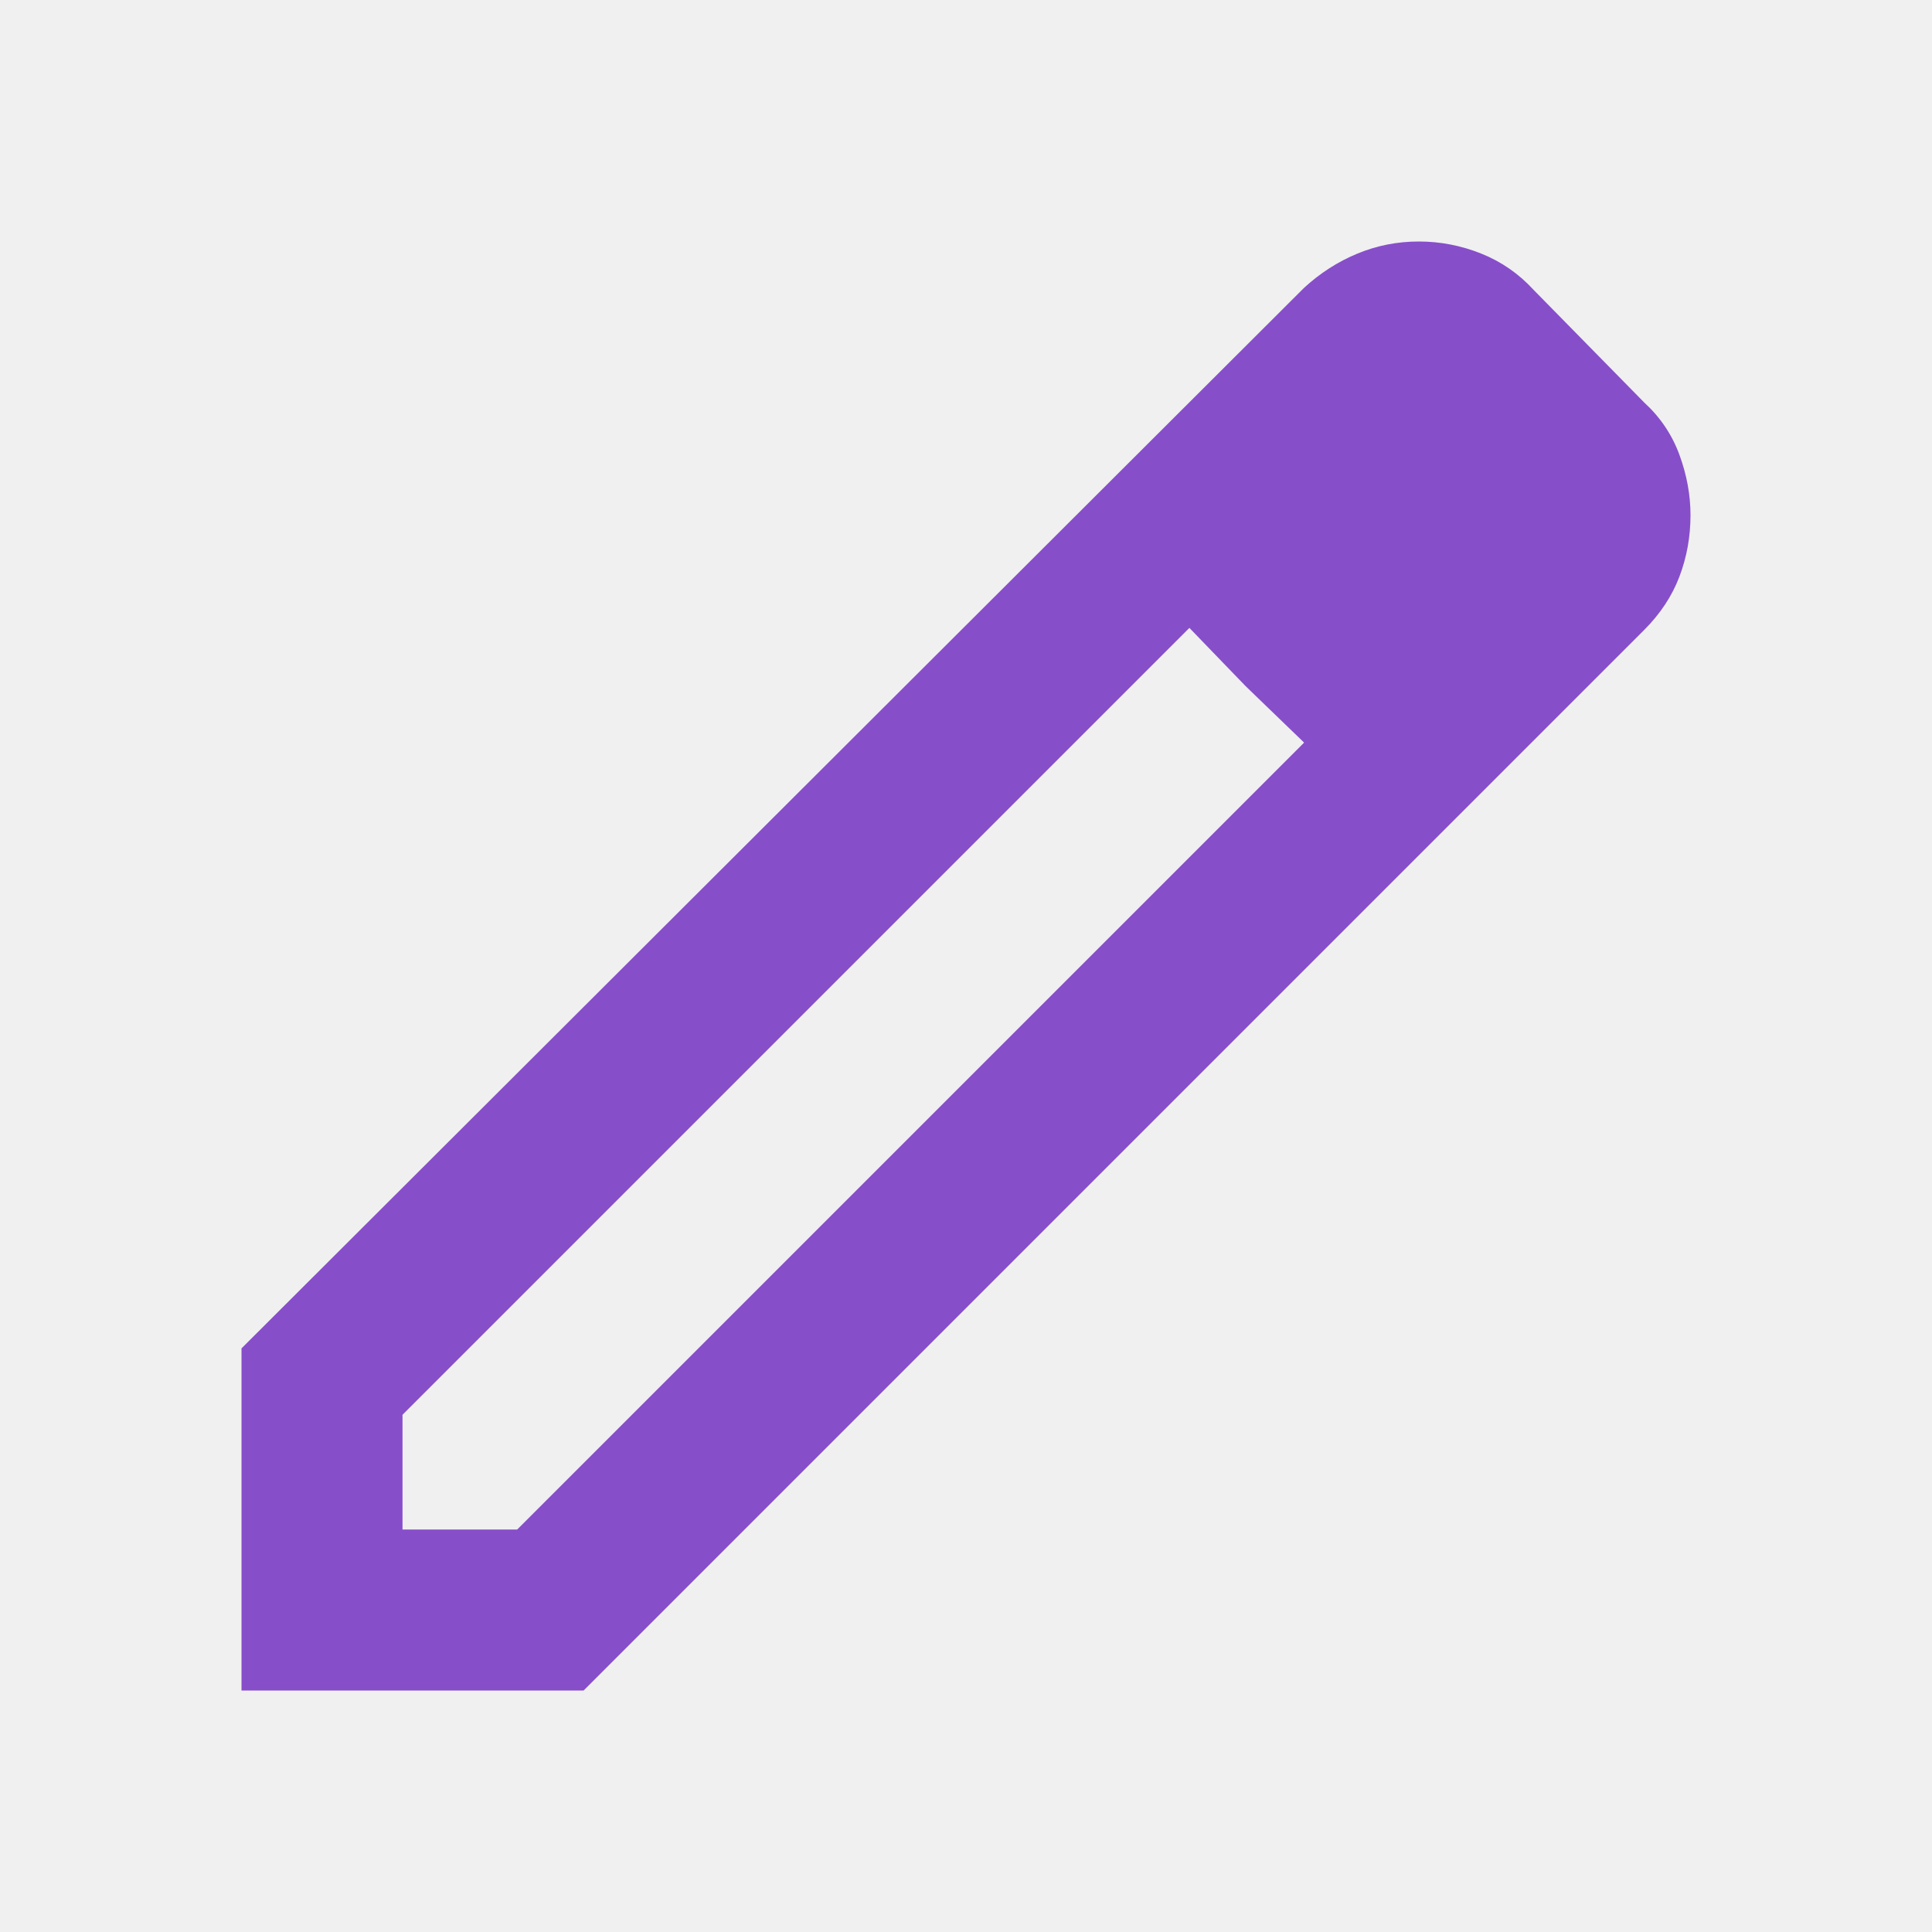
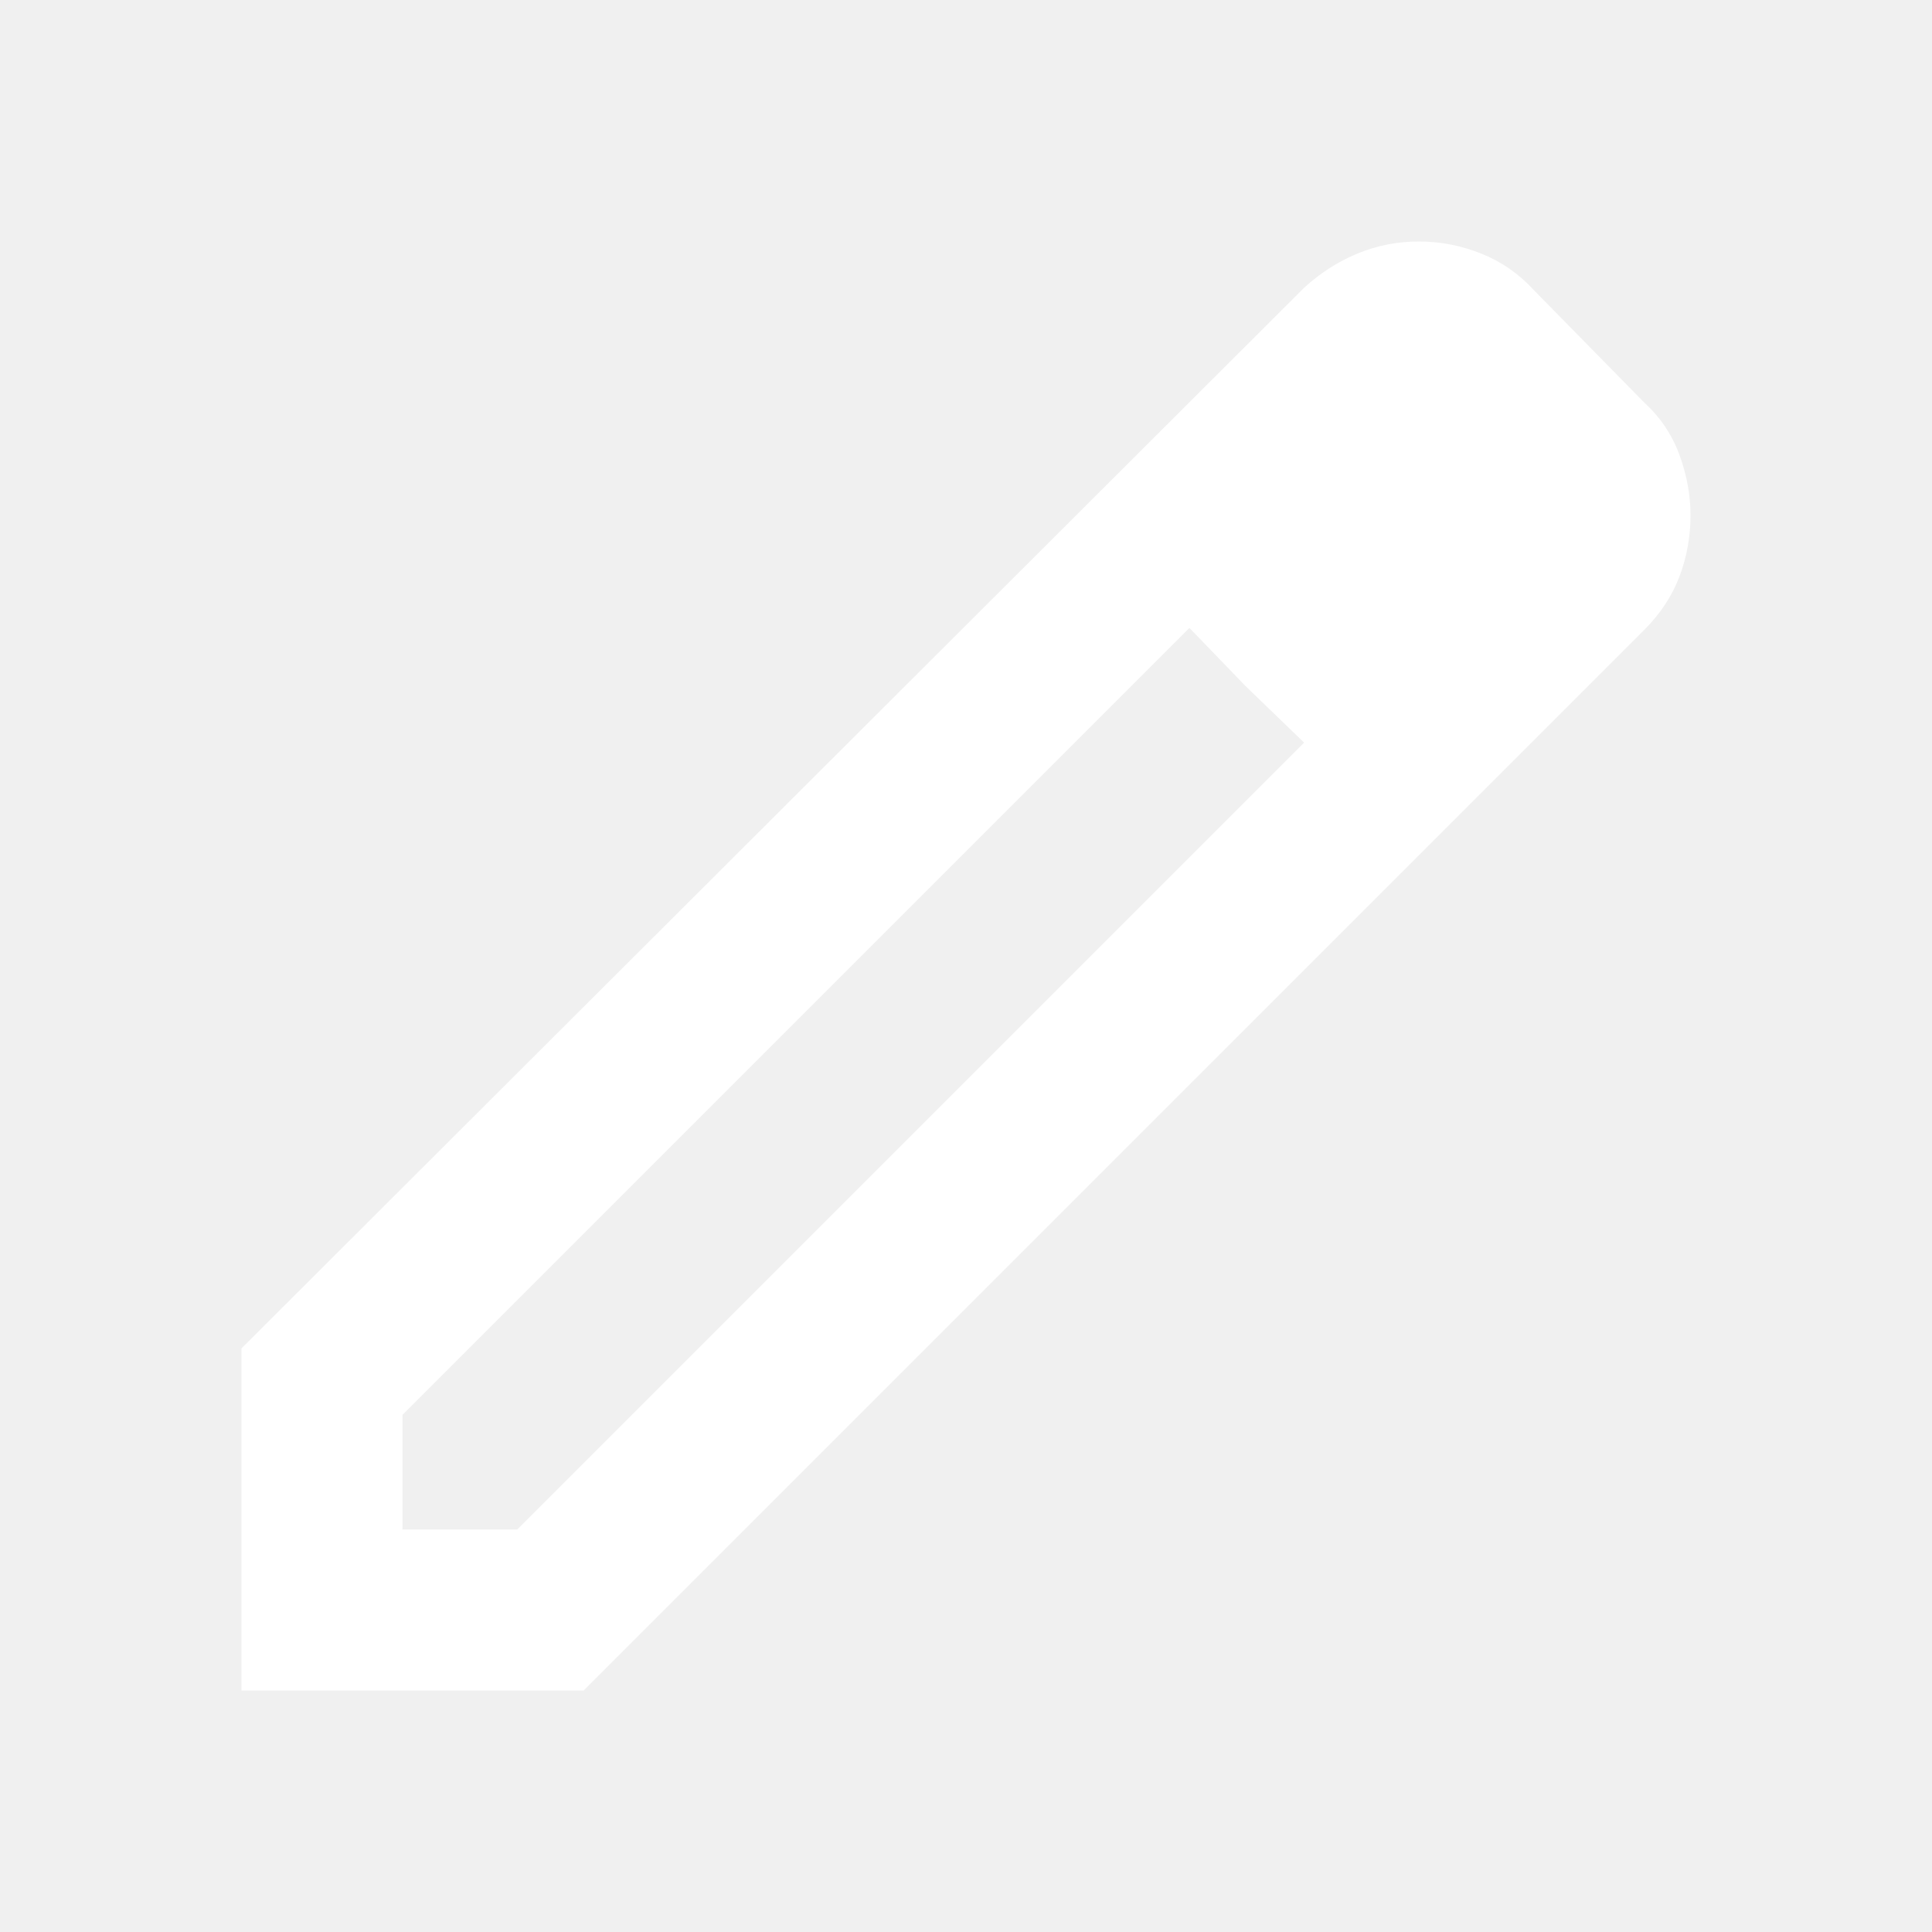
- <svg xmlns="http://www.w3.org/2000/svg" height="24px" viewBox="0 -960 960 960" width="24px" fill="#874ECA">
+ <svg xmlns="http://www.w3.org/2000/svg" height="24px" viewBox="0 -960 960 960" width="24px" fill="#ffffff">
  <path d="M200-200h57l391-391-57-57-391 391v57Zm-80 80v-170l528-527q12-11 26.5-17t30.5-6q16 0 31 6t26 18l55 56q12 11 17.5 26t5.5 30q0 16-5.5 30.5T817-647L290-120H120Zm640-584-56-56 56 56Zm-141 85-28-29 57 57-29-28Z" />
</svg>
